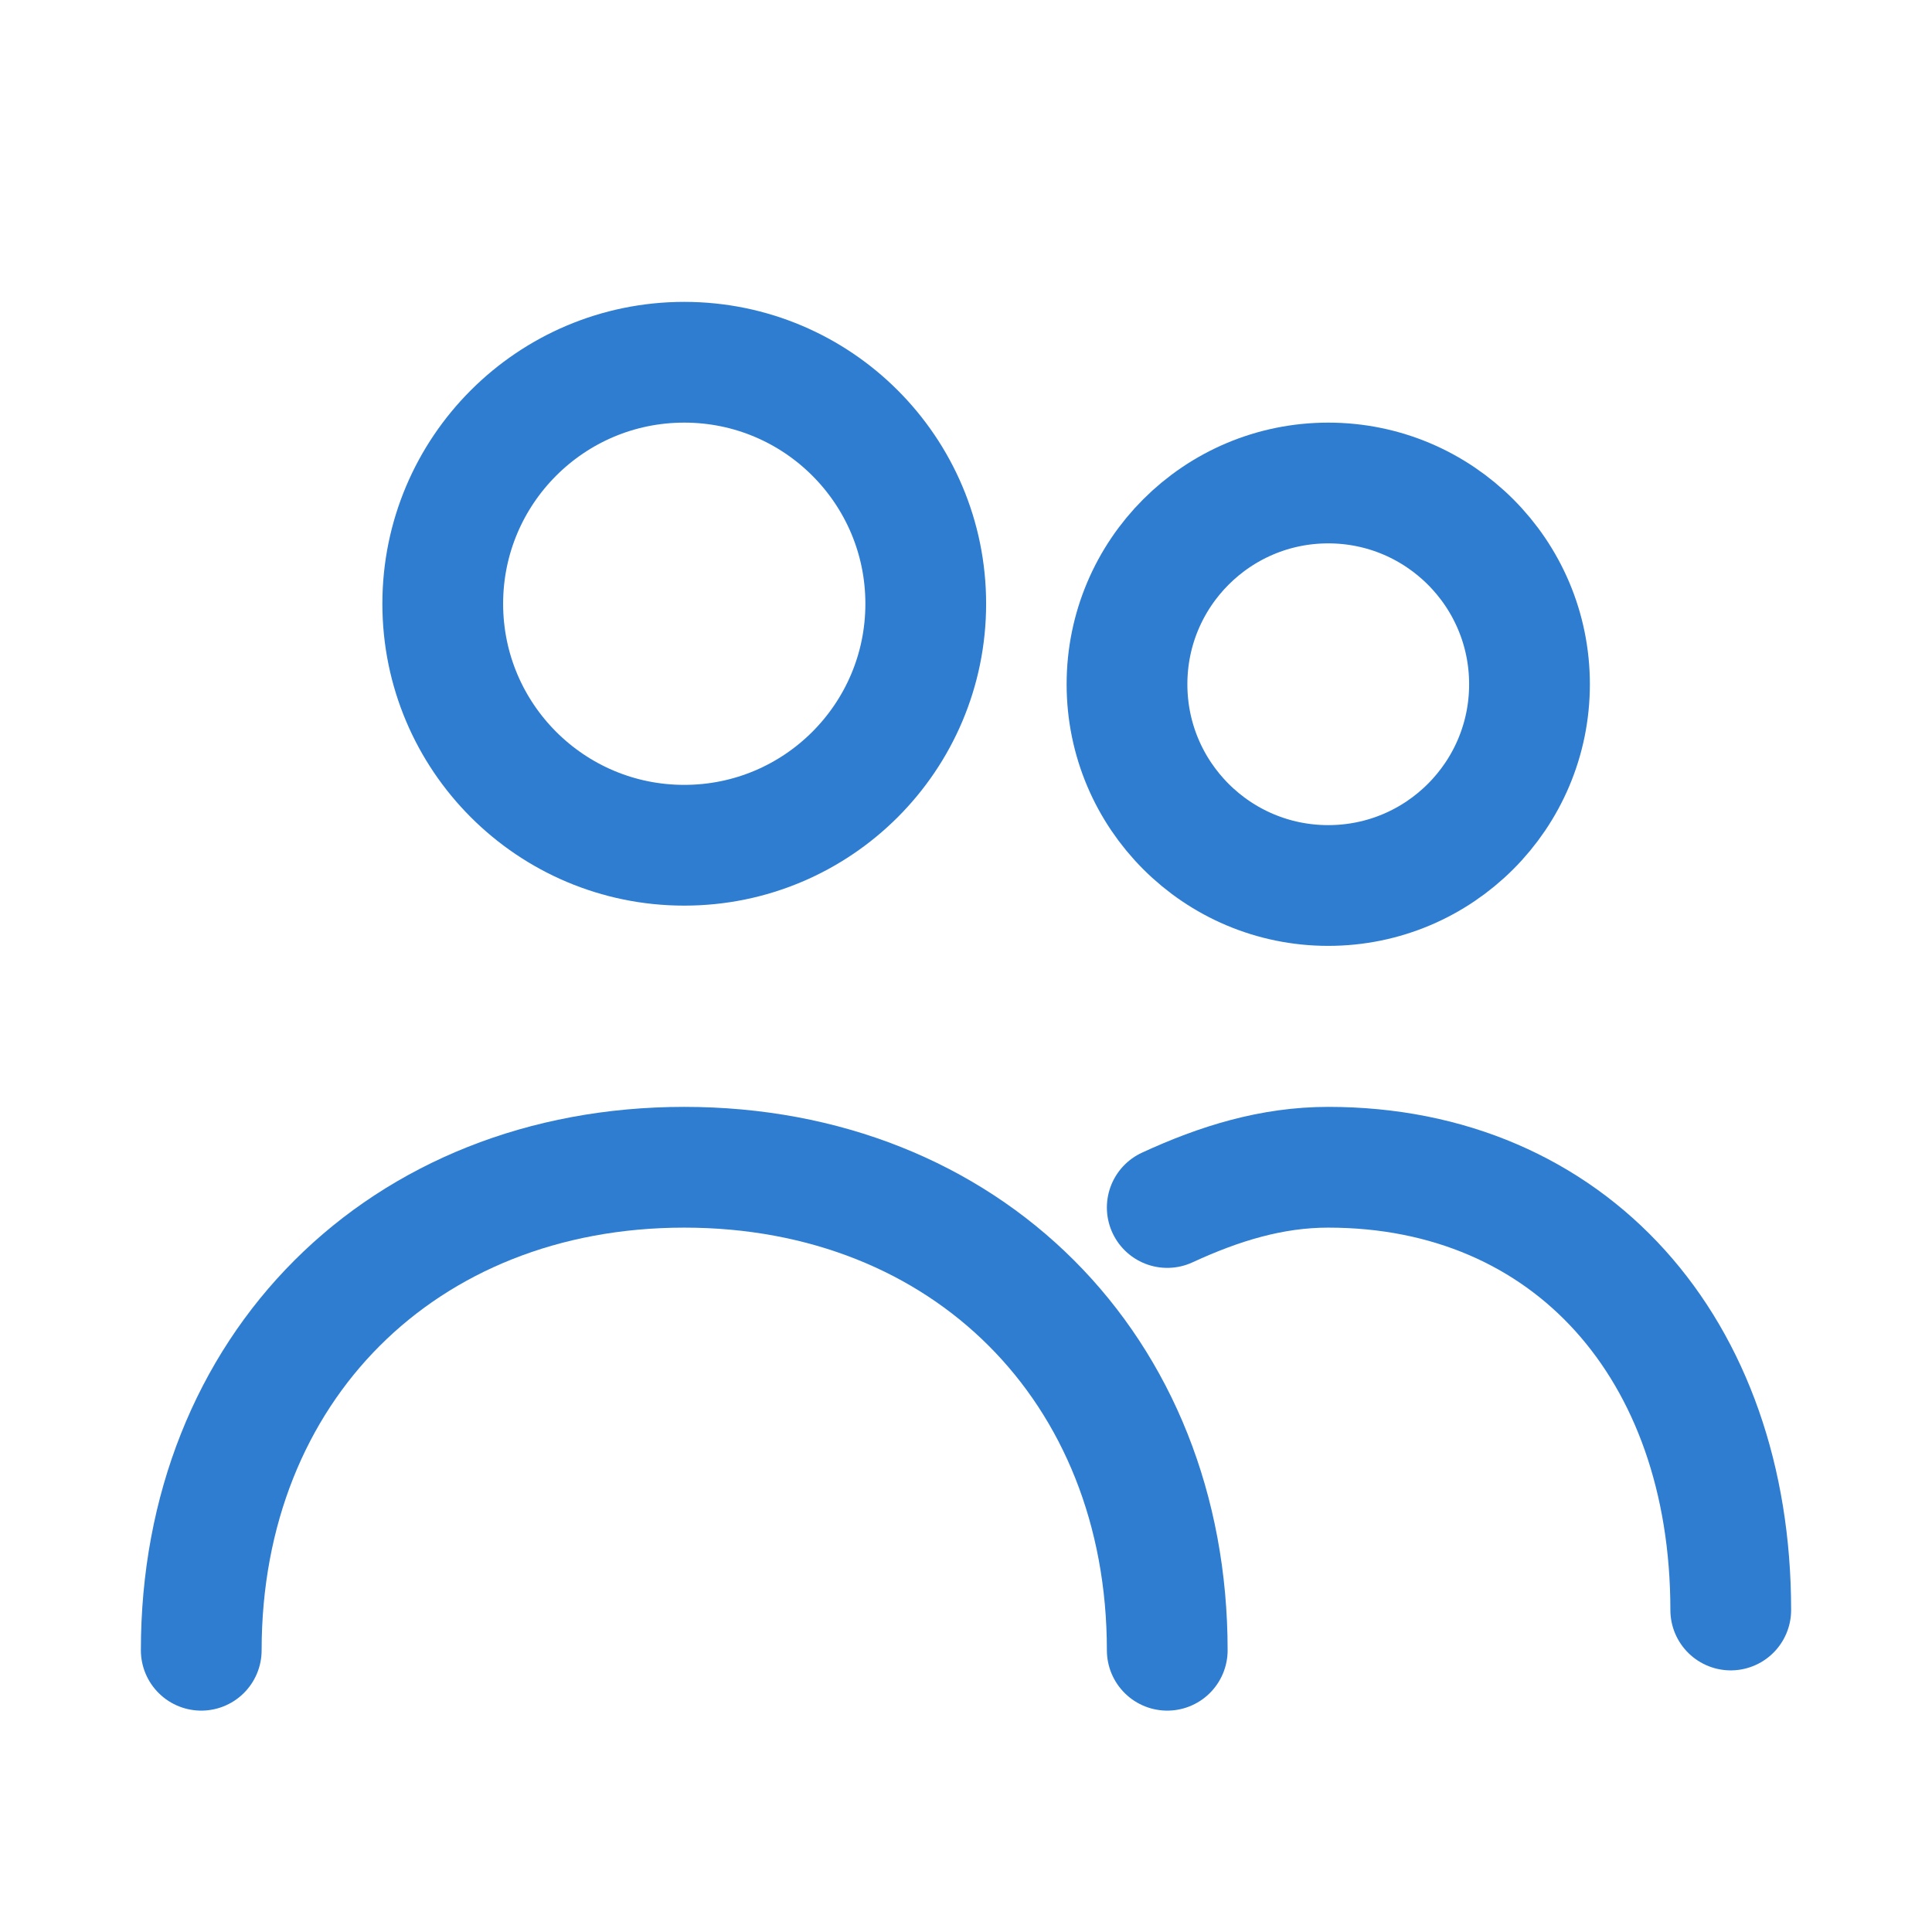
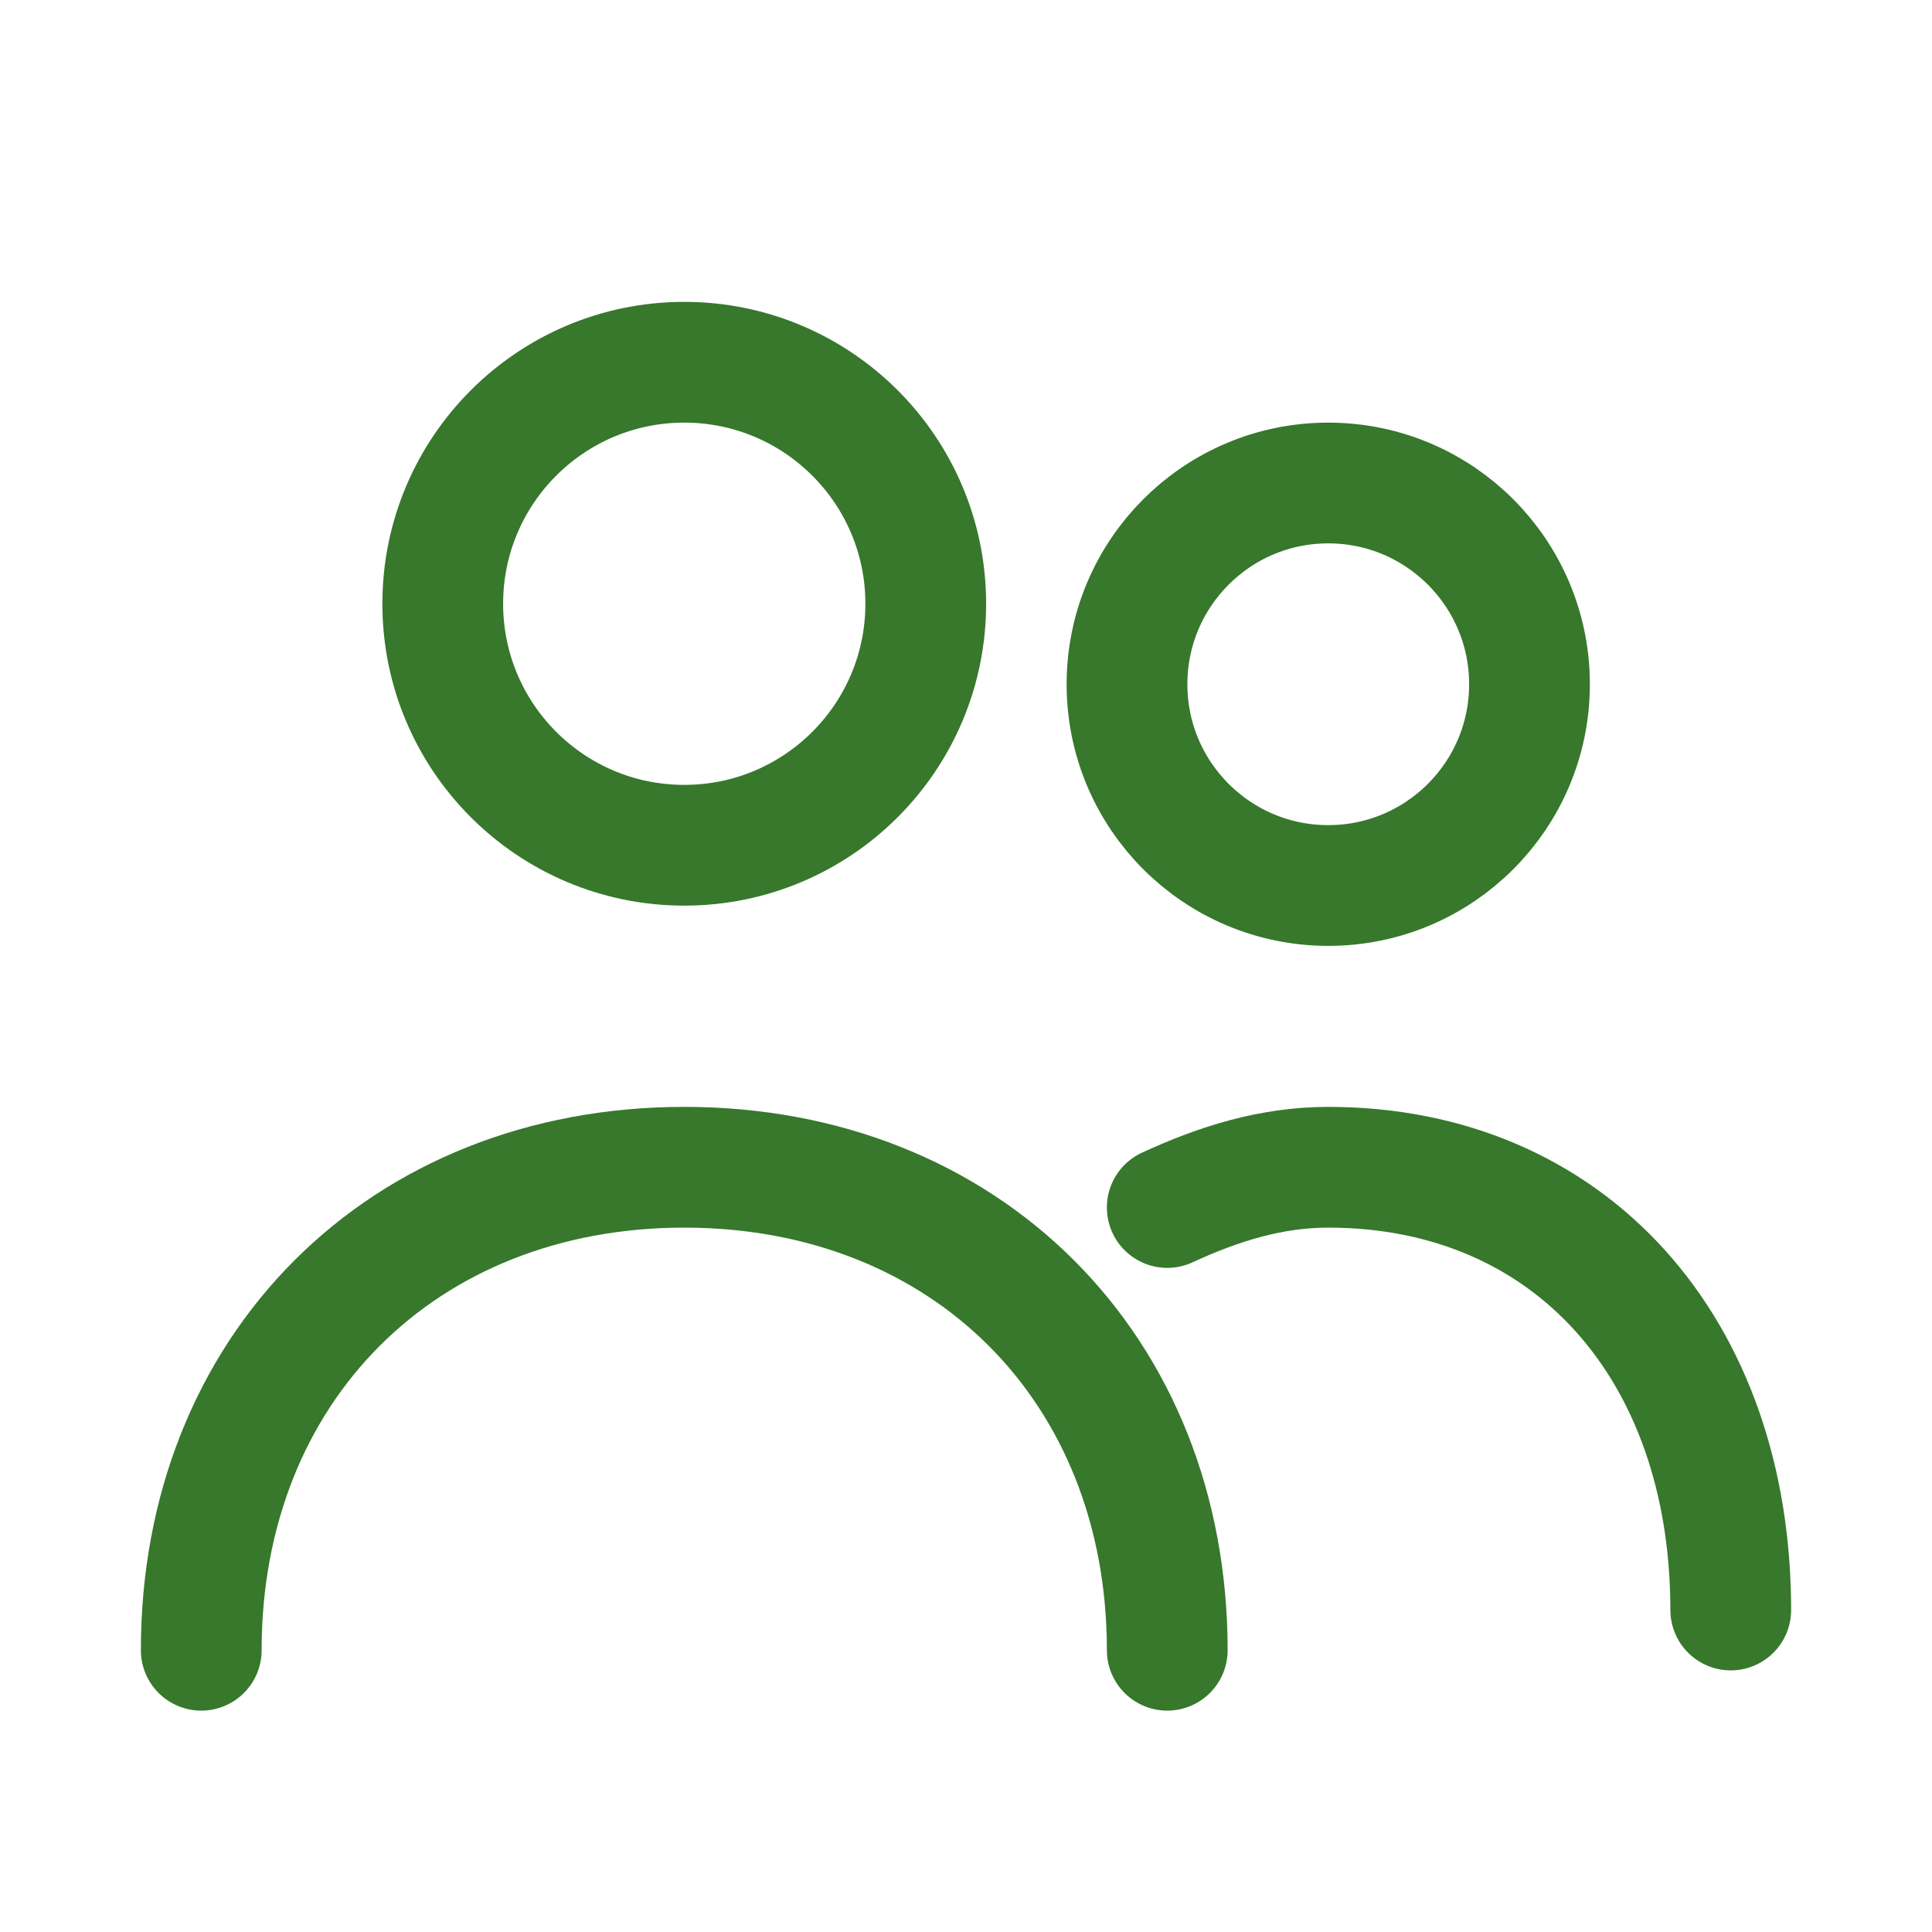
- <svg xmlns="http://www.w3.org/2000/svg" viewBox="0 0 48 48" fill="none" stroke="#2E7DD1" stroke-width="3" stroke-linecap="round" stroke-linejoin="round">
+ <svg xmlns="http://www.w3.org/2000/svg" viewBox="0 0 48 48" fill="none" stroke="#37782C" stroke-width="3" stroke-linecap="round" stroke-linejoin="round">
  <circle cx="17" cy="15" r="6" />
  <circle cx="33" cy="17" r="5" />
  <path d="M5 41c0-7 5-12 12-12s12 5 12 12" />
  <path d="M29 30c1.3-.6 2.6-1 4-1 6 0 10 4.5 10 11" />
</svg>
